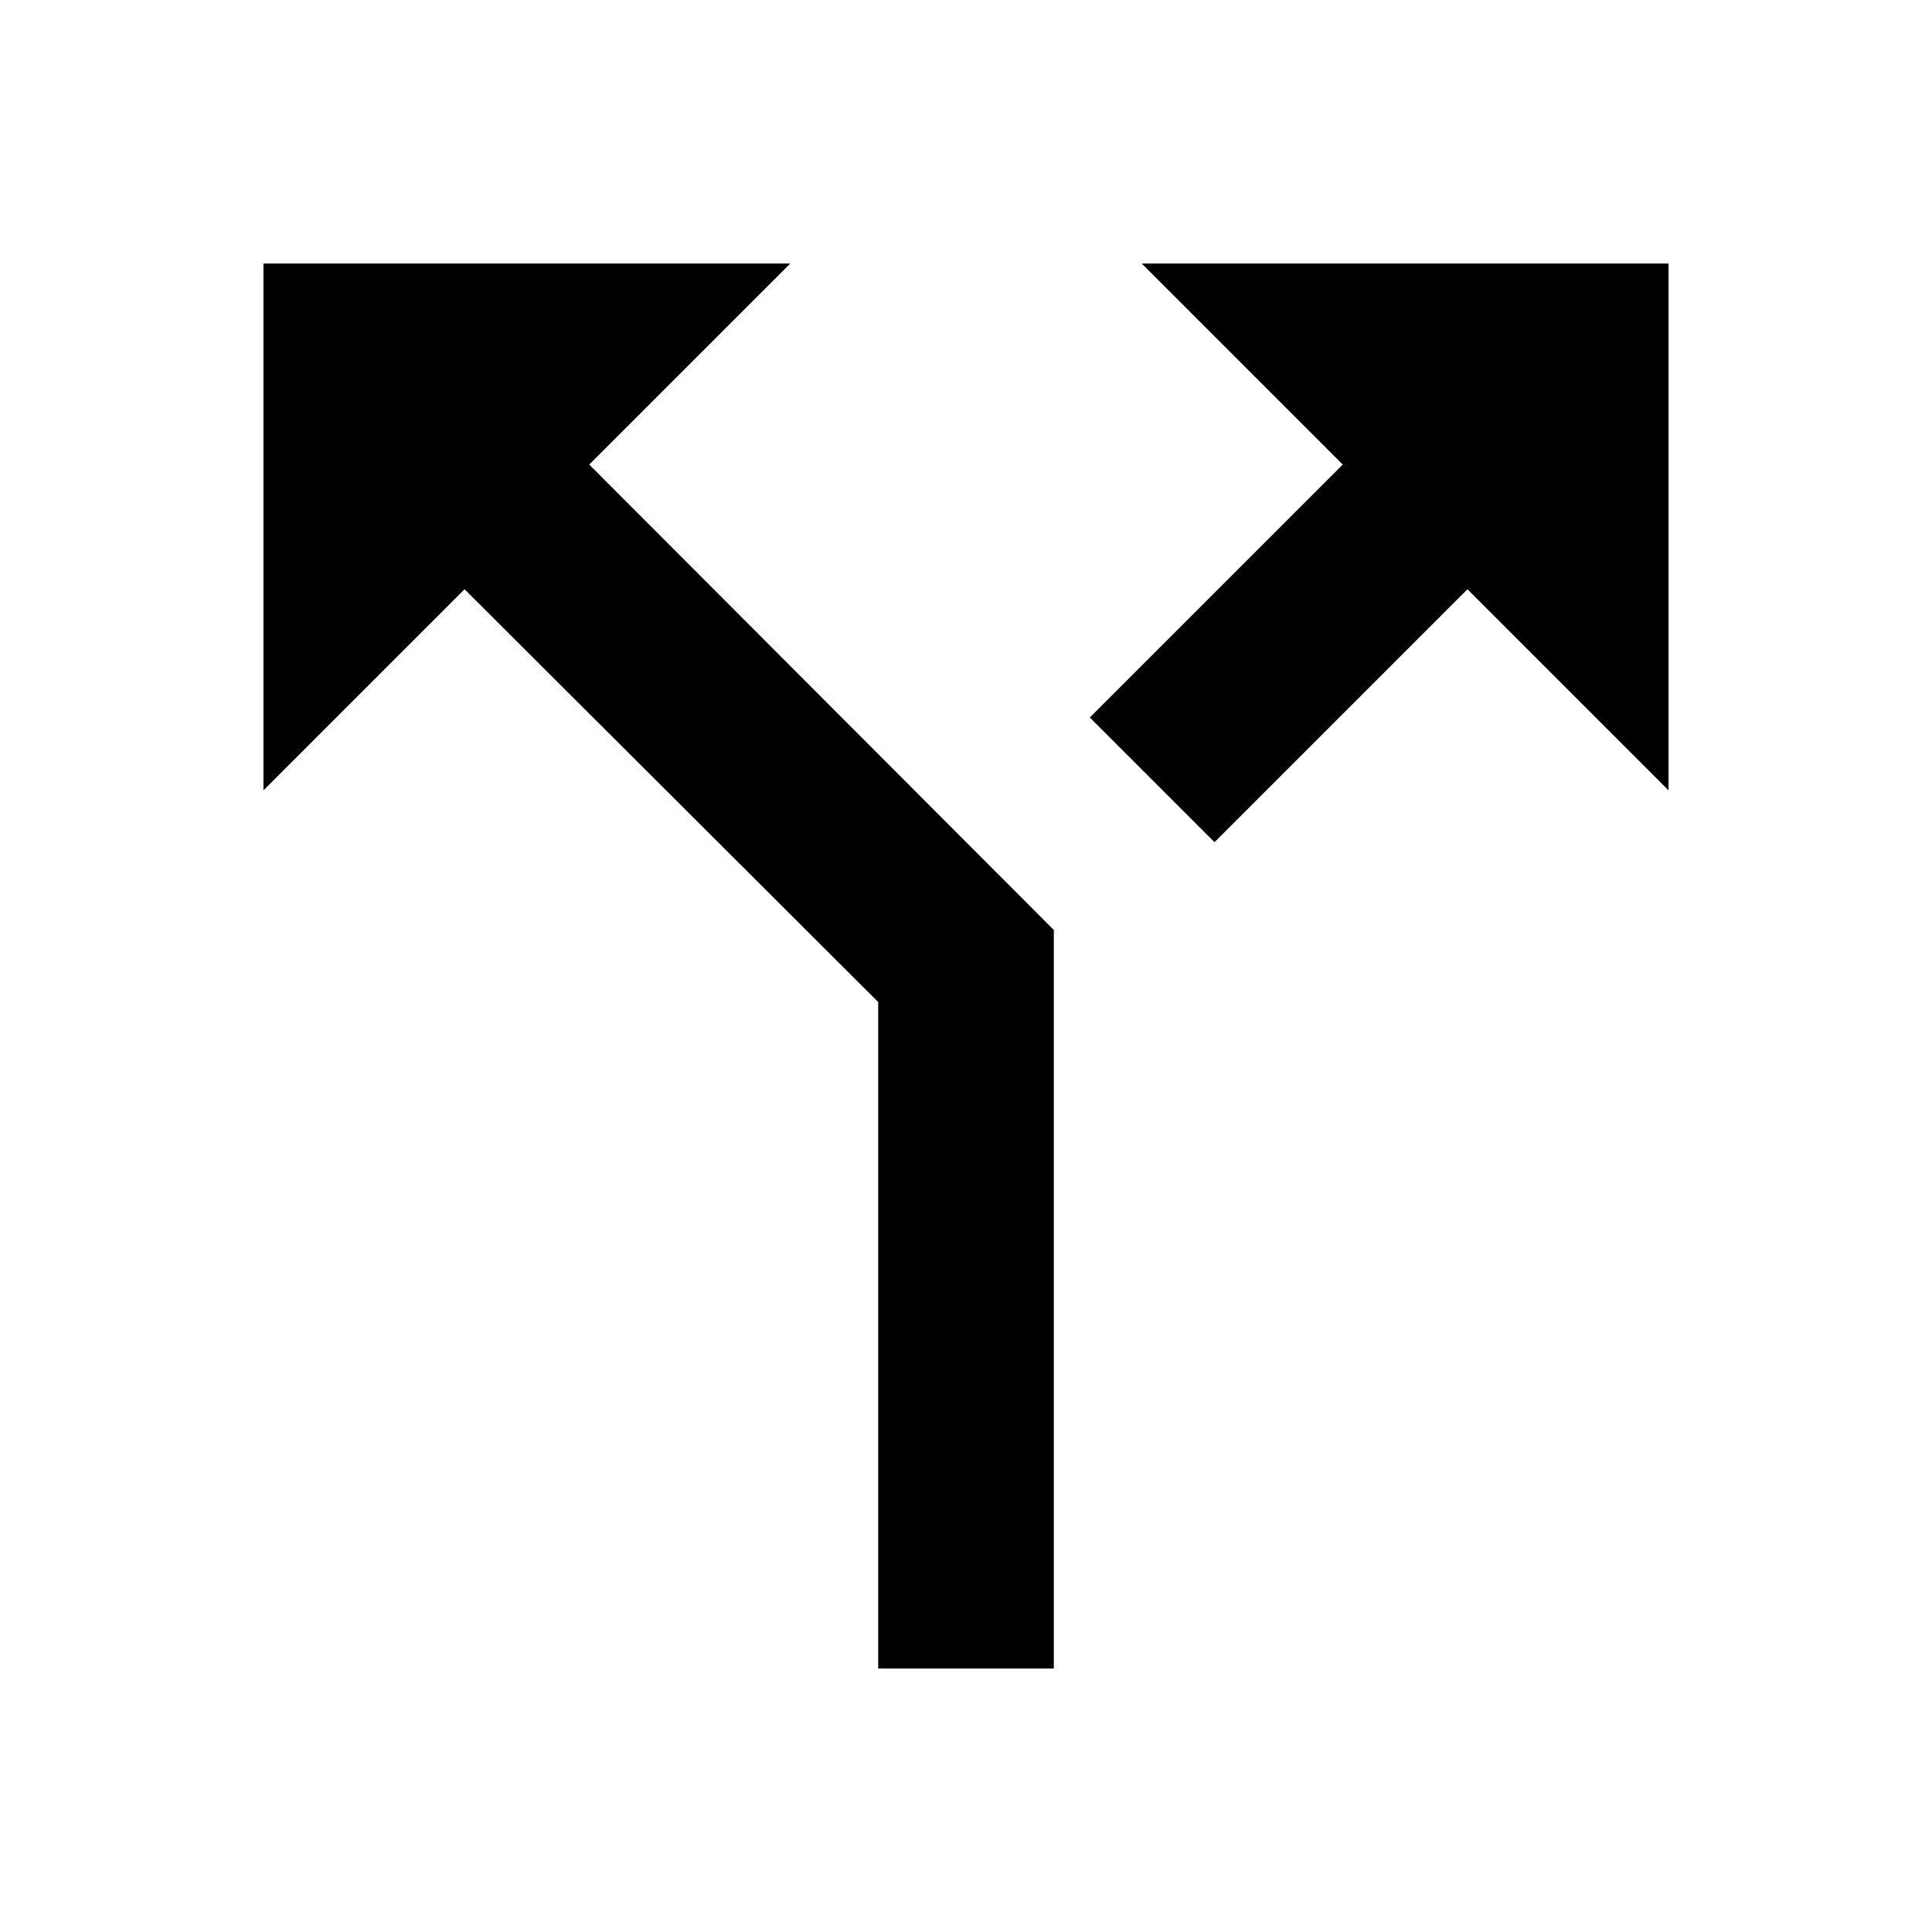
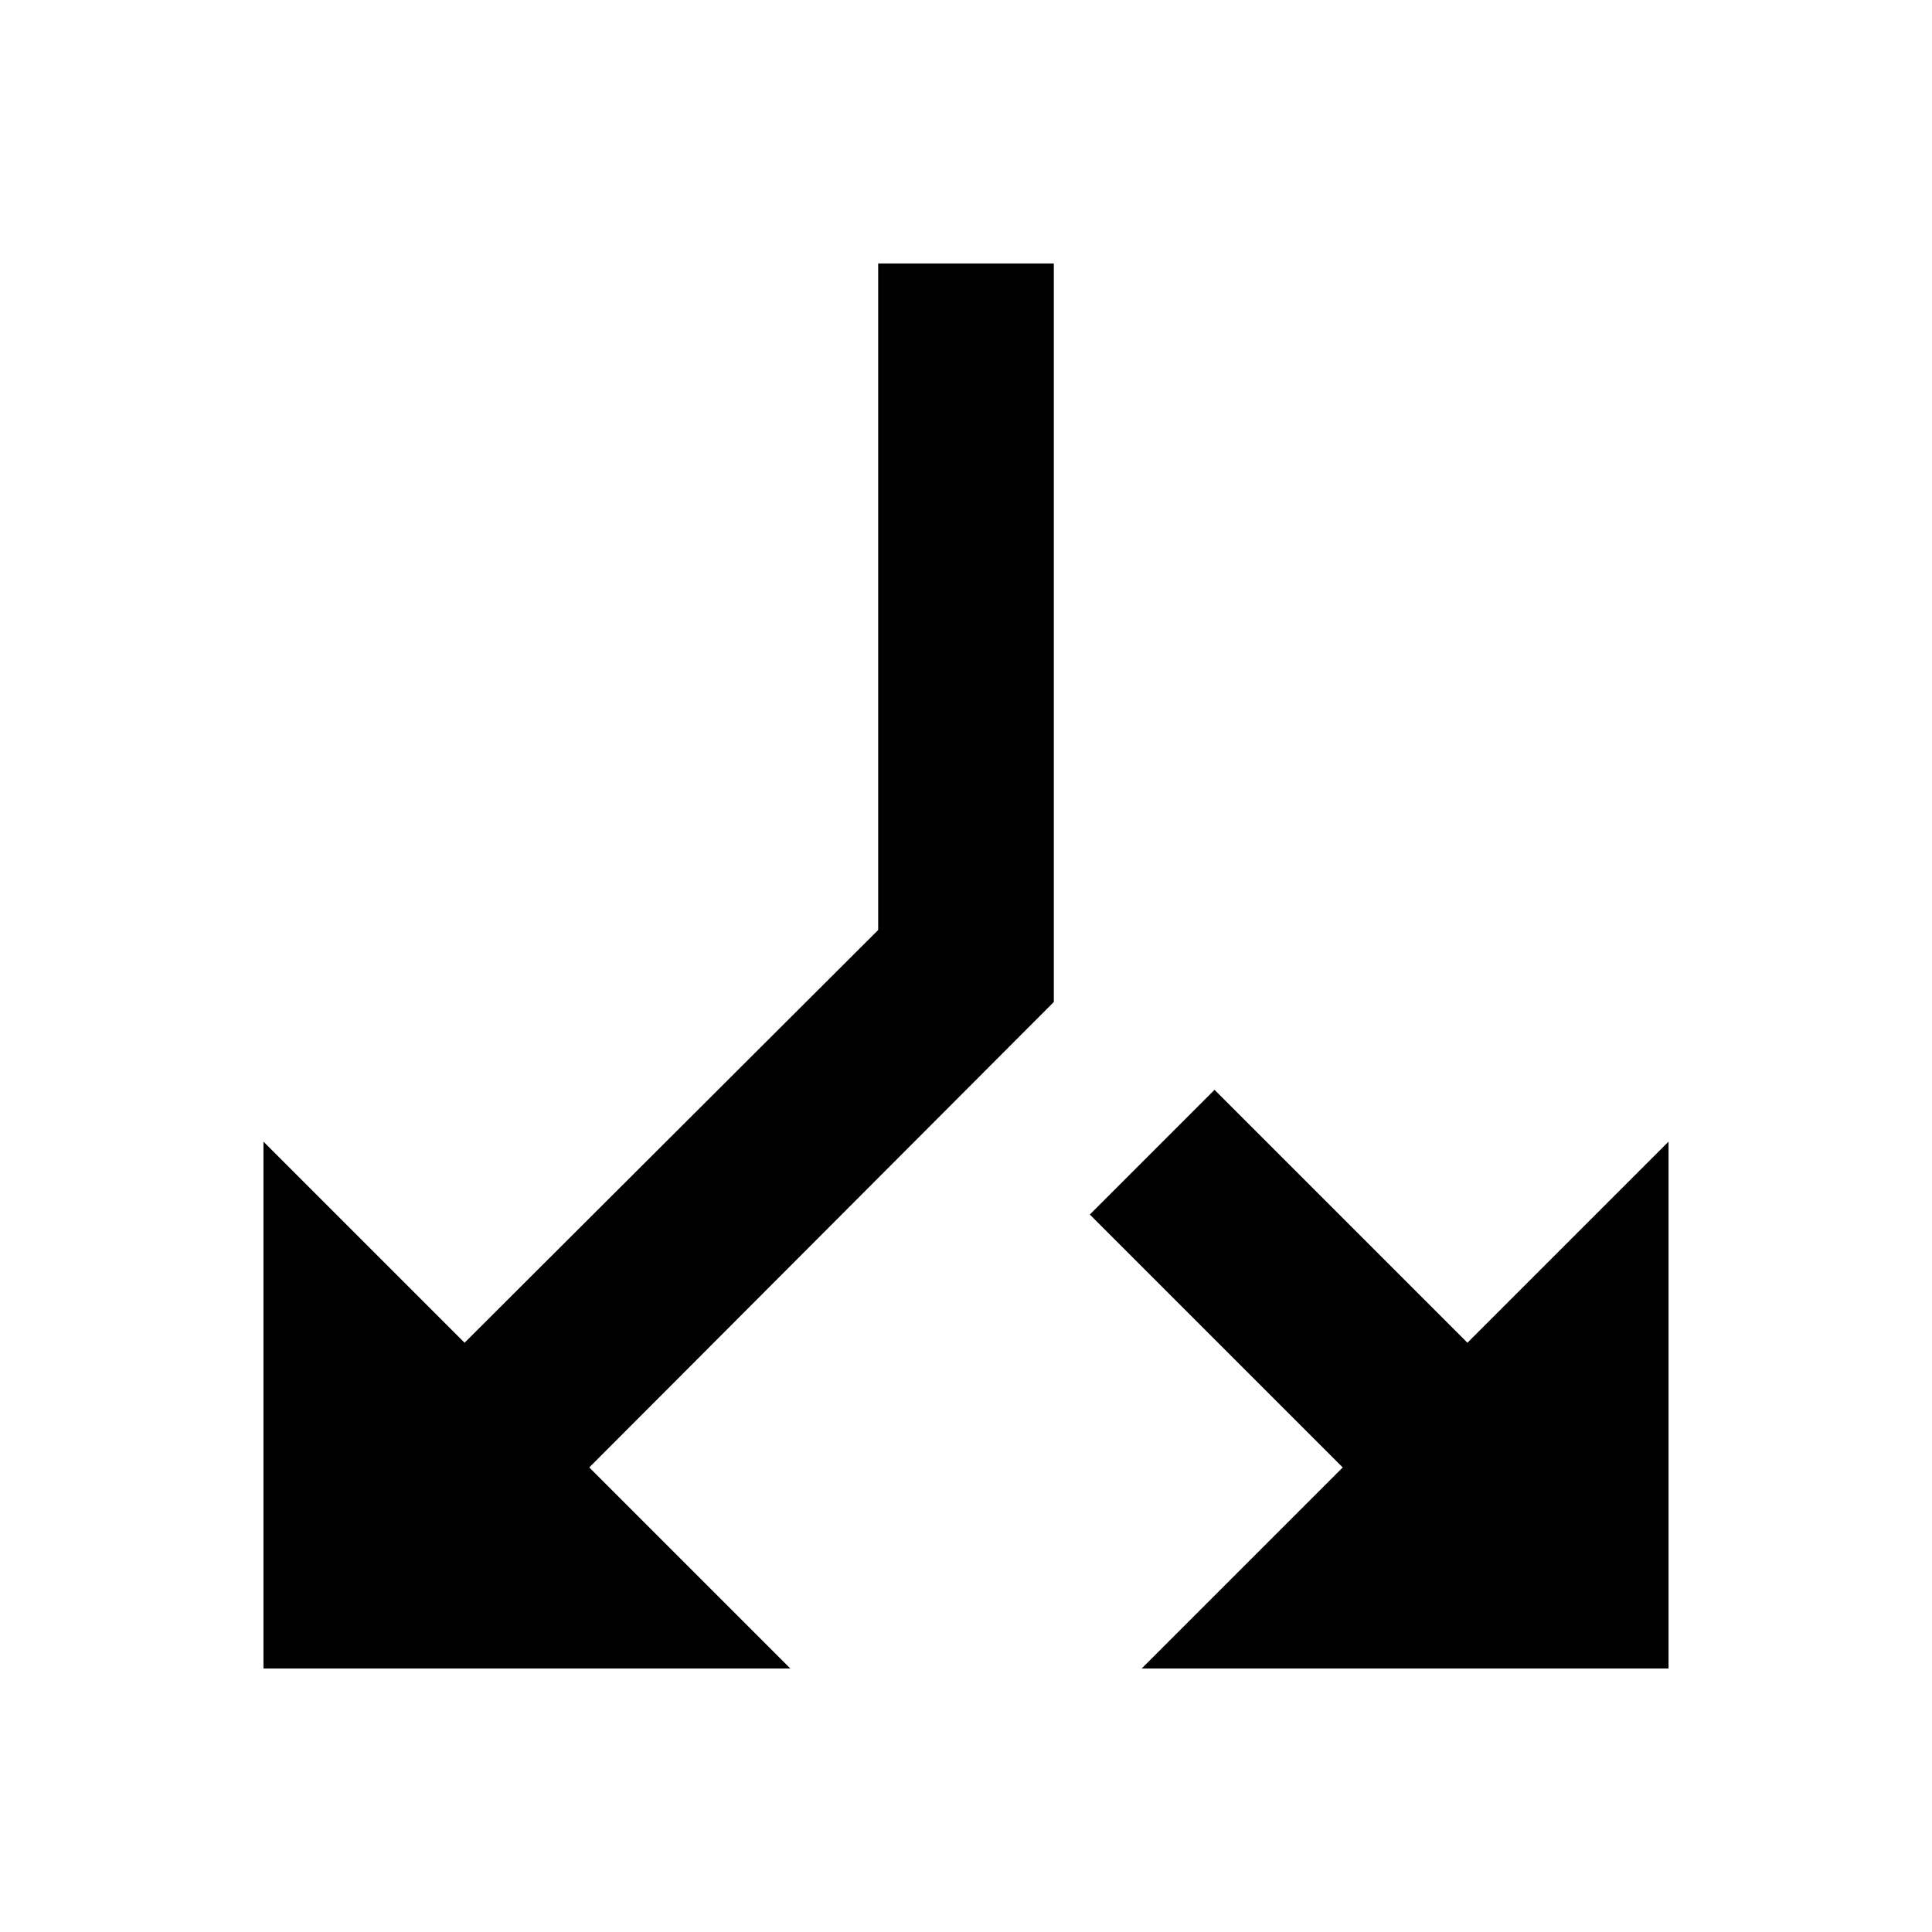
<svg xmlns="http://www.w3.org/2000/svg" width="22px" height="22px" viewBox="0 0 22 22" version="1.1">
  <defs />
  <g id="Page-1" stroke="none" stroke-width="1" fill="none" fill-rule="evenodd">
    <g id="enrichment-split-repeating-groups" fill="#000000">
-       <path d="M13,3 L15.29,5.29 L12.41,8.17 L13.83,9.59 L16.71,6.71 L19,9 L19,3 L13,3 Z M9,3 L3,3 L3,9 L5.29,6.71 L10,11.41 L10,19 L12,19 L12,10.59 L6.71,5.29 L9,3 Z" id="Shape" />
+       <path d="M13,3 L15.29,5.29 L12.41,8.17 L13.83,9.59 L16.71,6.71 L19,9 L19,3 L13,3 Z M9,3 L3,3 L3,9 L5.29,6.71 L10,11.41 L10,19 L12,19 L12,10.59 L6.71,5.29 L9,3 Z" id="Shape" transform="translate(11, 11) scale(1, -1) translate(-11, -11) " />
    </g>
  </g>
</svg>
